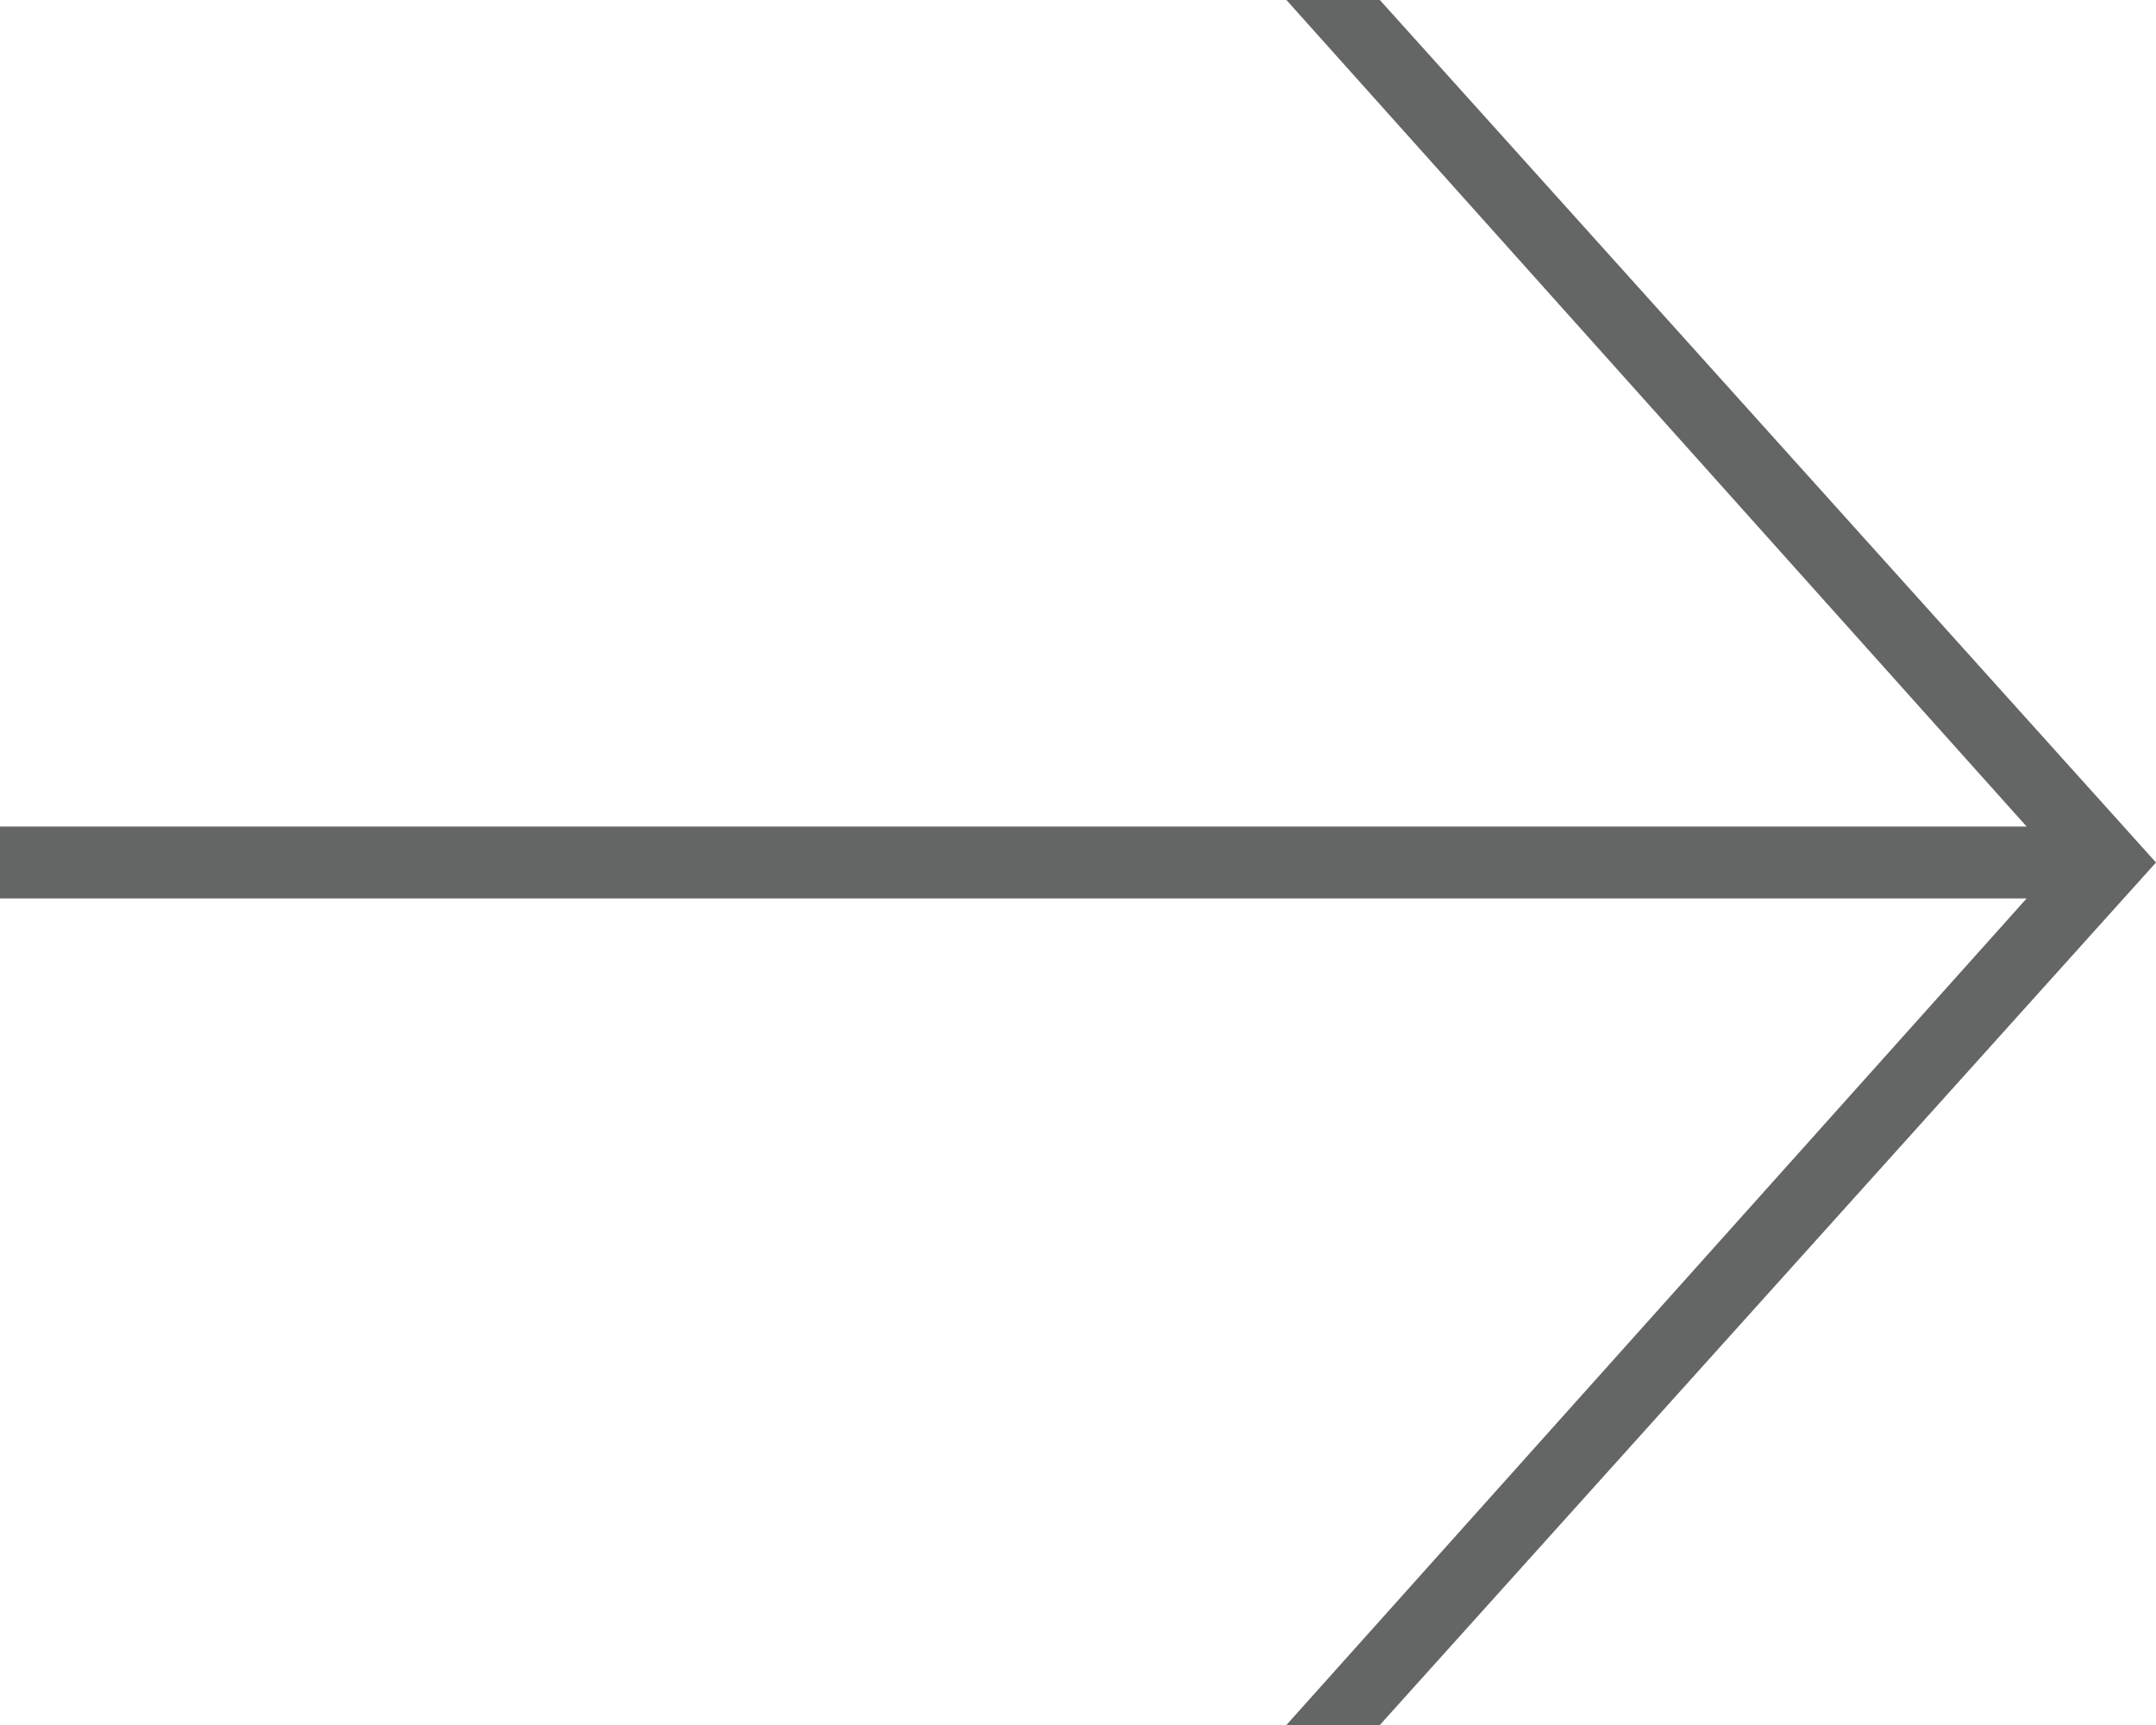
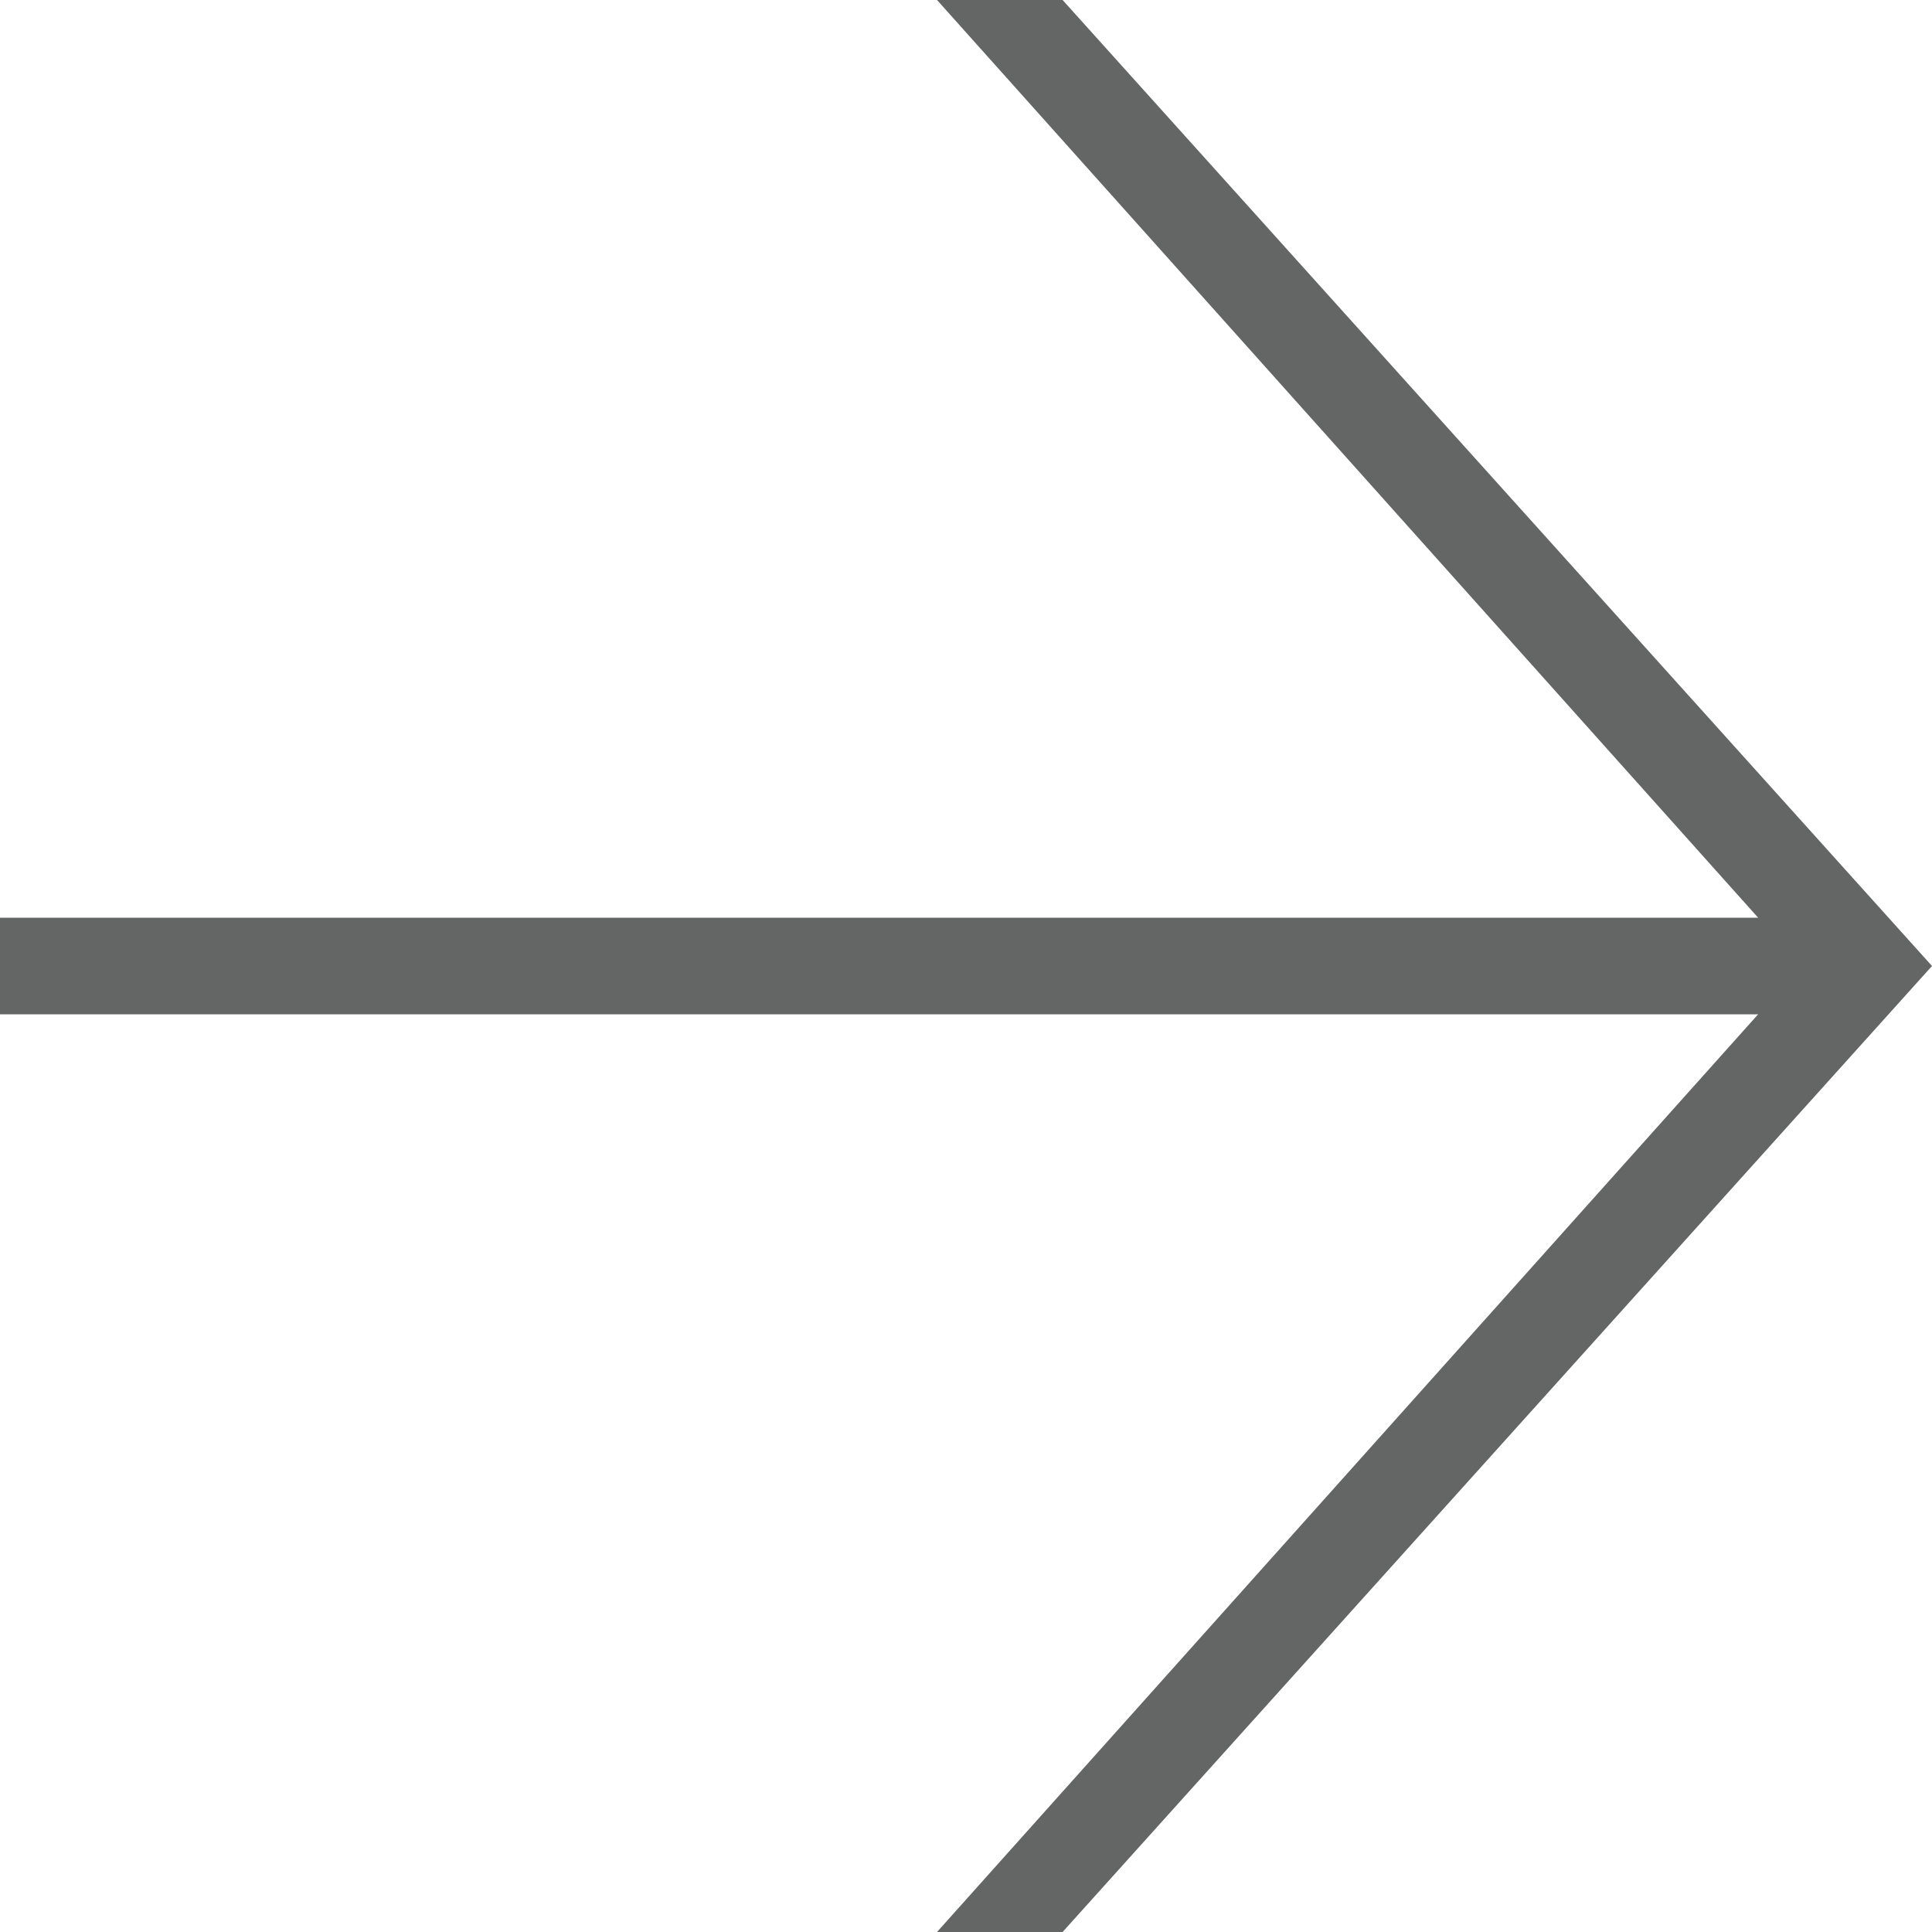
- <svg xmlns="http://www.w3.org/2000/svg" version="1.1" id="Layer_1" x="0px" y="0px" viewBox="0 0 30 24" style="enable-background:new 0 0 30 24;" xml:space="preserve">
+ <svg xmlns="http://www.w3.org/2000/svg" version="1.1" id="Layer_1" x="0px" y="0px" viewBox="0 0 20 20" style="enable-background:new 0 0 20 20;" xml:space="preserve">
  <style type="text/css">
	.st0{fill:#646565;}
</style>
-   <polygon class="st0" points="19.2,0 17.9,0 28.2,11.5 0,11.5 0,12.5 28.2,12.5 17.9,24 19.2,24 30,12 " />
+   <polygon class="st0" points="9.7,0 18.2,9.5 0,9.5 0,10.5 18.2,10.5 9.7,20 11,20 20,10 11,0 " />
</svg>
